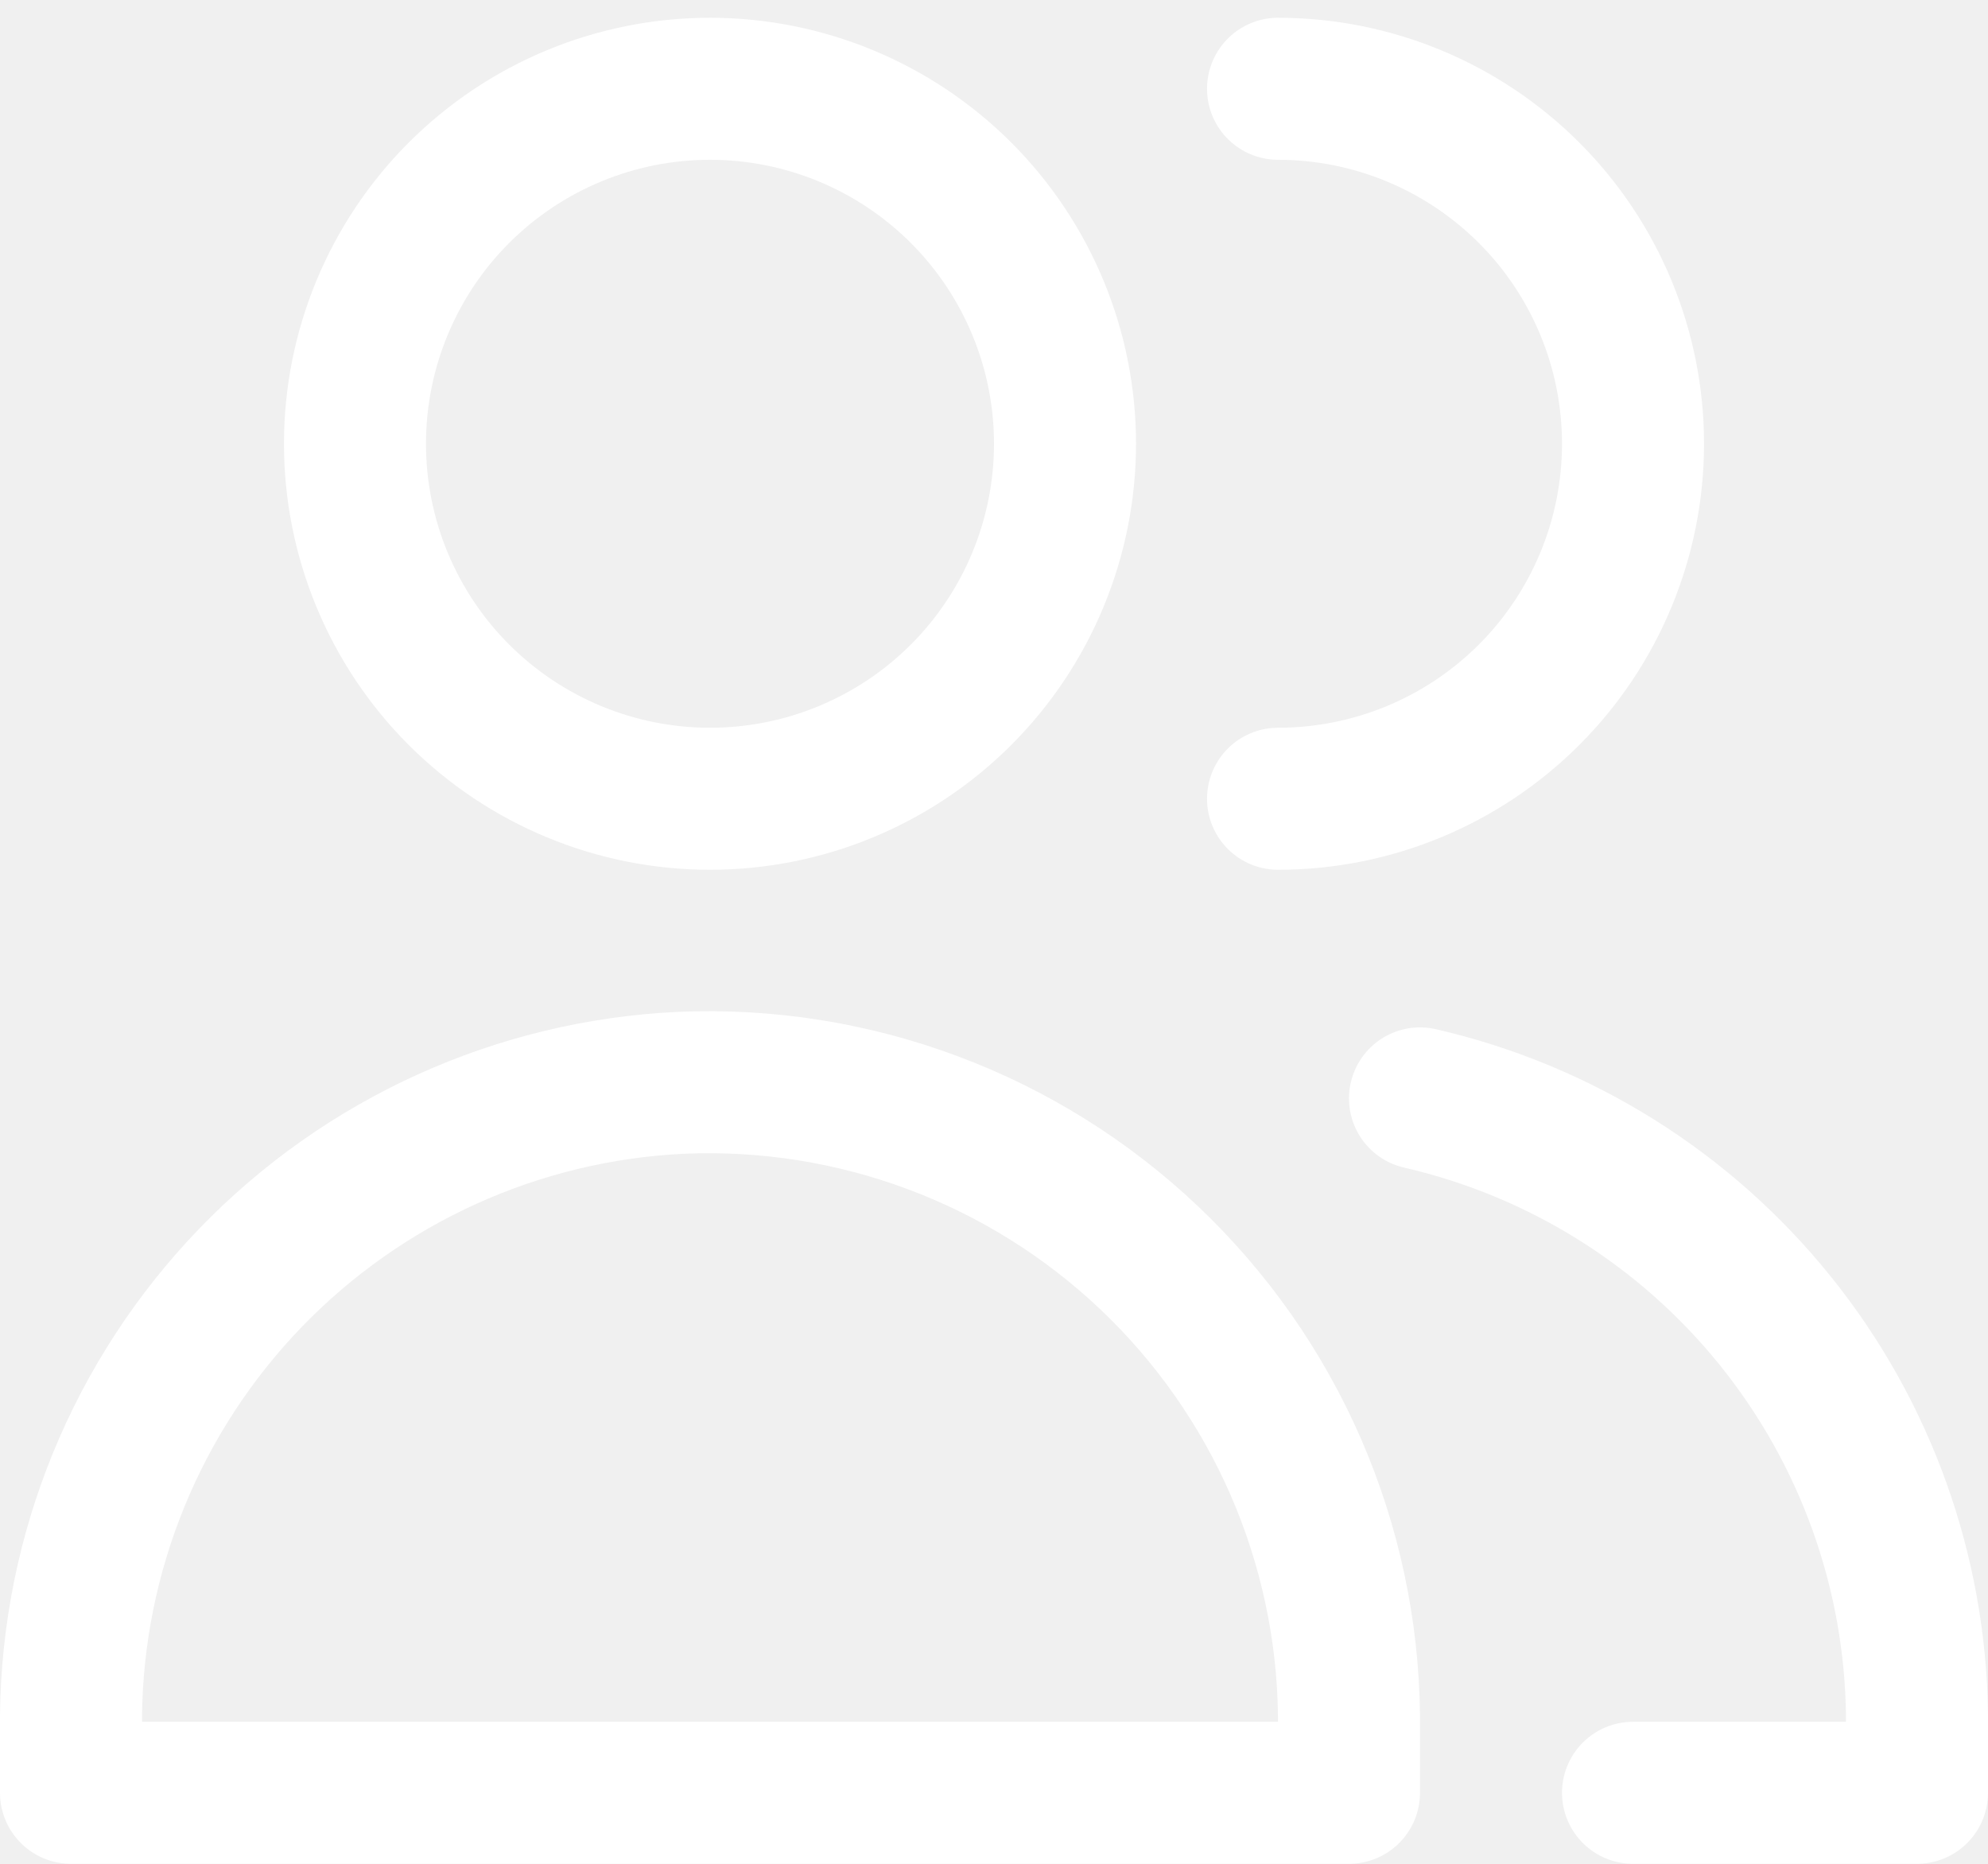
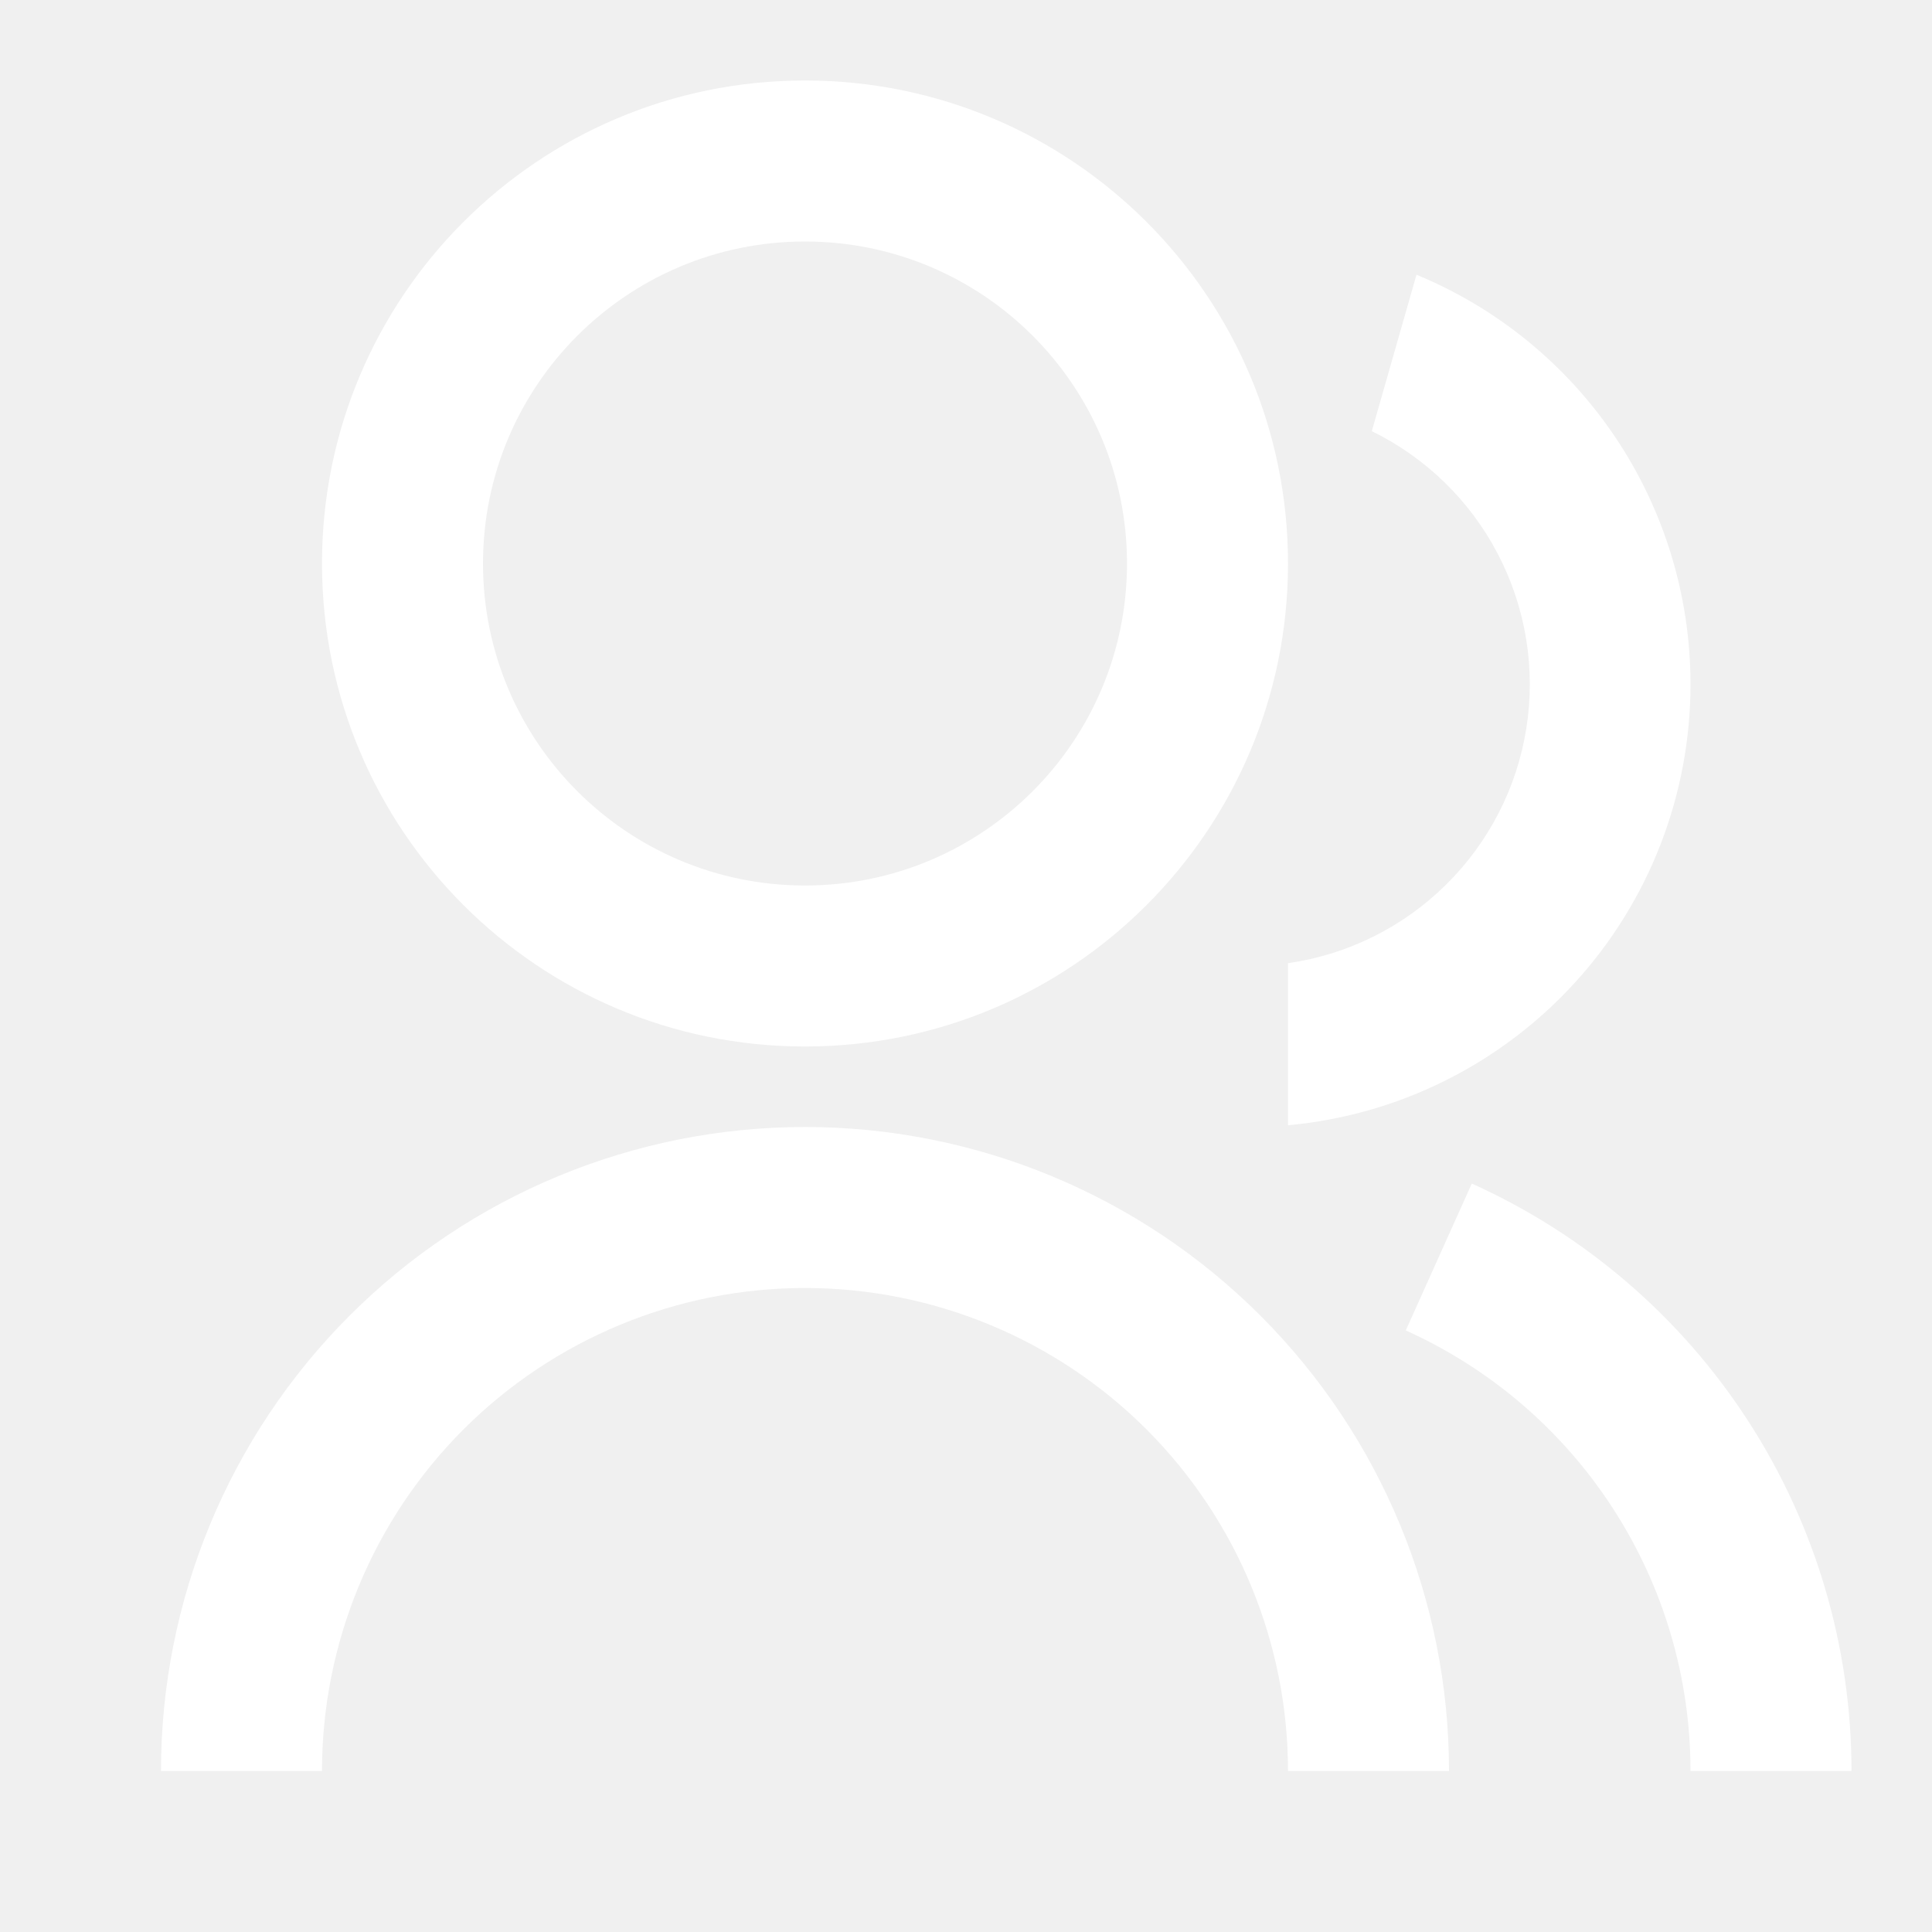
- <svg xmlns="http://www.w3.org/2000/svg" width="32" height="30" viewBox="0 0 32 30" fill="none">
-   <path d="M20.572 12.857C22.087 12.857 23.54 12.255 24.612 11.184C25.684 10.112 26.286 8.658 26.286 7.143C26.286 5.627 25.684 4.174 24.612 3.102C23.54 2.031 22.087 1.429 20.572 1.429M26.286 28.857H30.857V27.618C30.833 25.304 30.03 23.066 28.579 21.263C27.128 19.46 25.113 18.198 22.857 17.68M11.429 12.857C12.944 12.857 14.398 12.255 15.469 11.184C16.541 10.112 17.143 8.658 17.143 7.143C17.143 5.627 16.541 4.174 15.469 3.102C14.398 2.031 12.944 1.429 11.429 1.429C9.913 1.429 8.46 2.031 7.388 3.102C6.316 4.174 5.714 5.627 5.714 7.143C5.714 8.658 6.316 10.112 7.388 11.184C8.46 12.255 9.913 12.857 11.429 12.857ZM1.143 28.857H21.714V27.618C21.7 26.236 21.407 24.872 20.855 23.605C20.302 22.338 19.5 21.196 18.497 20.245C17.494 19.295 16.31 18.555 15.016 18.072C13.722 17.588 12.343 17.369 10.962 17.429C8.334 17.553 5.854 18.678 4.028 20.572C2.202 22.467 1.17 24.988 1.143 27.618V28.857Z" stroke="white" stroke-width="2.286" stroke-linecap="round" stroke-linejoin="round" />
+ <svg xmlns="http://www.w3.org/2000/svg" width="24" height="24" viewBox="0 0 24 24" fill="none">
+   <g clip-path="url(#clip0_756_2581)">
+     <path d="M2 22C2 19.878 2.843 17.843 4.343 16.343C5.843 14.843 7.878 14 10 14C12.122 14 14.157 14.843 15.657 16.343C17.157 17.843 18 19.878 18 22H16C16 20.409 15.368 18.883 14.243 17.757C13.117 16.632 11.591 16 10 16C8.409 16 6.883 16.632 5.757 17.757C4.632 18.883 4 20.409 4 22H2ZM10 13C6.685 13 4 10.315 4 7C4 3.685 6.685 1 10 1C13.315 1 16 3.685 16 7C16 10.315 13.315 13 10 13ZM10 11C12.21 11 14 9.21 14 7C14 4.79 12.21 3 10 3C7.79 3 6 4.79 6 7C6 9.21 7.79 11 10 11ZM18.284 14.703C19.689 15.336 20.882 16.361 21.719 17.656C22.555 18.95 23 20.459 23 22H21C21 20.844 20.667 19.712 20.039 18.742C19.412 17.771 18.517 17.002 17.463 16.527L18.283 14.703H18.284ZM17.596 3.413C18.604 3.828 19.465 4.534 20.071 5.439C20.677 6.345 21 7.41 21 8.5C21 9.872 20.488 11.195 19.562 12.209C18.637 13.222 17.367 13.854 16 13.978V11.965C16.741 11.859 17.428 11.518 17.961 10.992C18.494 10.467 18.845 9.784 18.961 9.045C19.078 8.306 18.954 7.548 18.608 6.884C18.263 6.22 17.713 5.685 17.041 5.356L17.596 3.413Z" fill="#fff" />
+   </g>
+   <defs>
+     <clipPath id="clip0_756_2581">
+       <rect width="24" height="24" fill="white" />
+     </clipPath>
+   </defs>
</svg>
